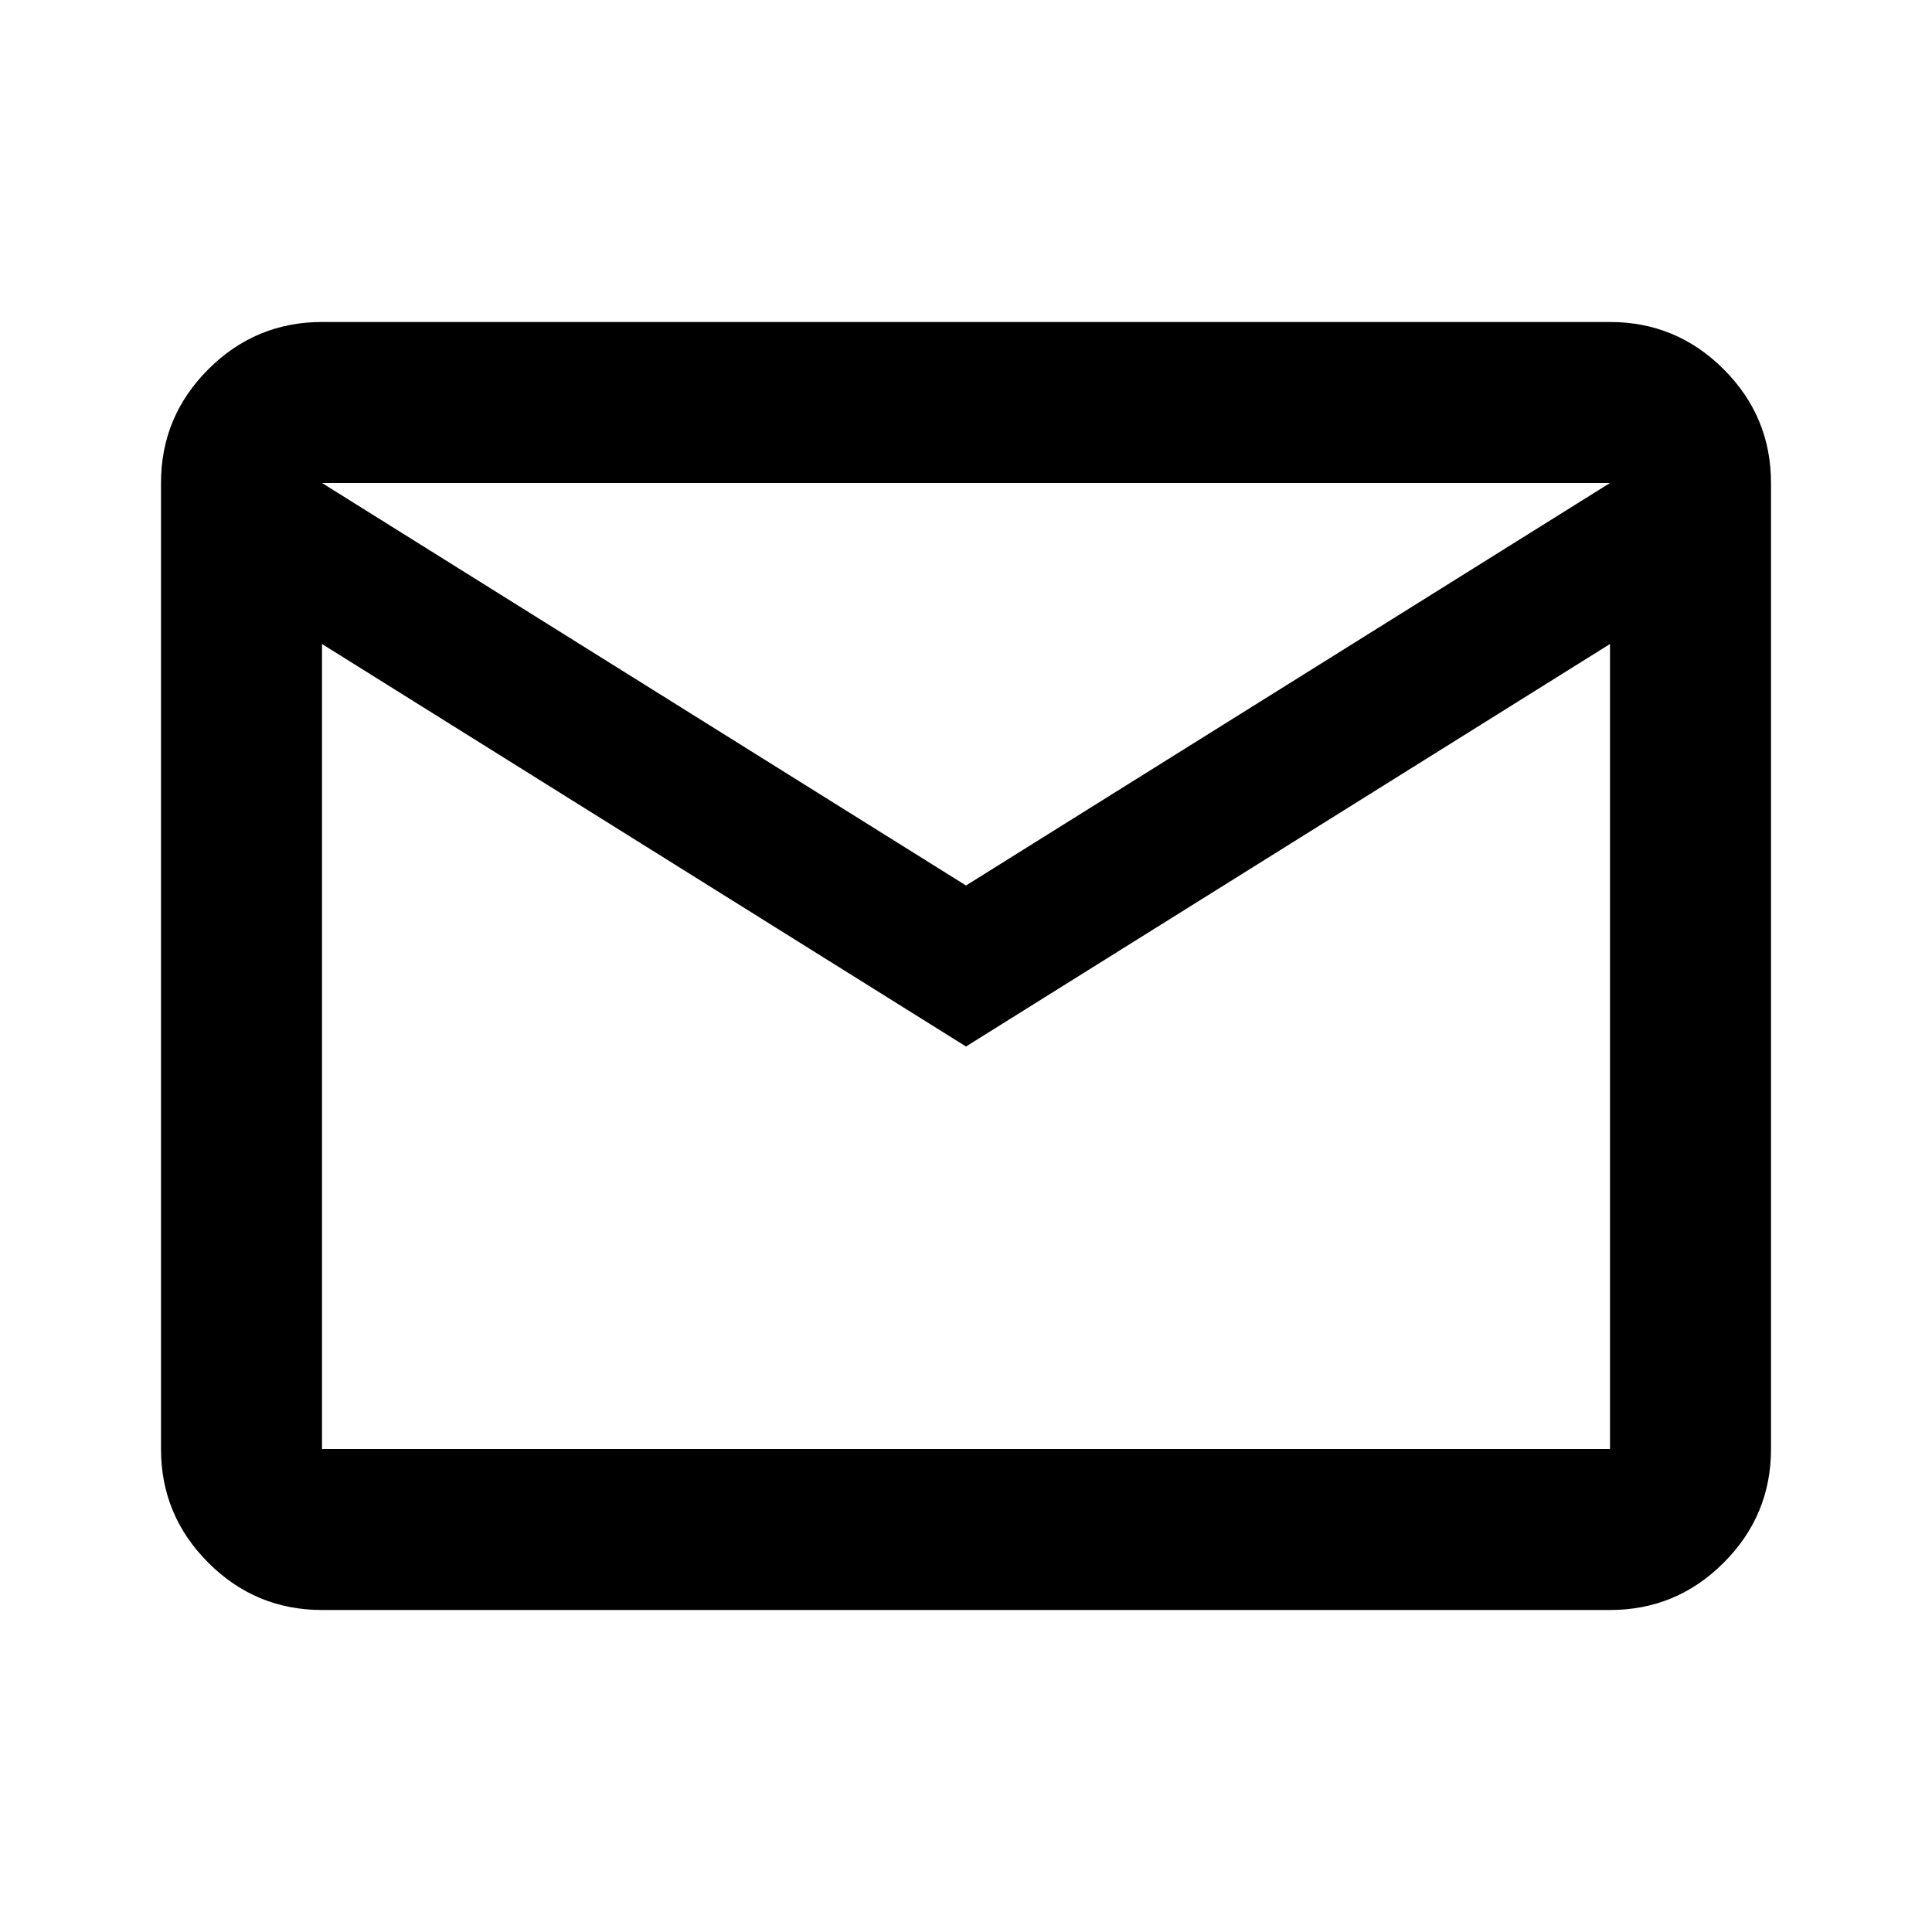
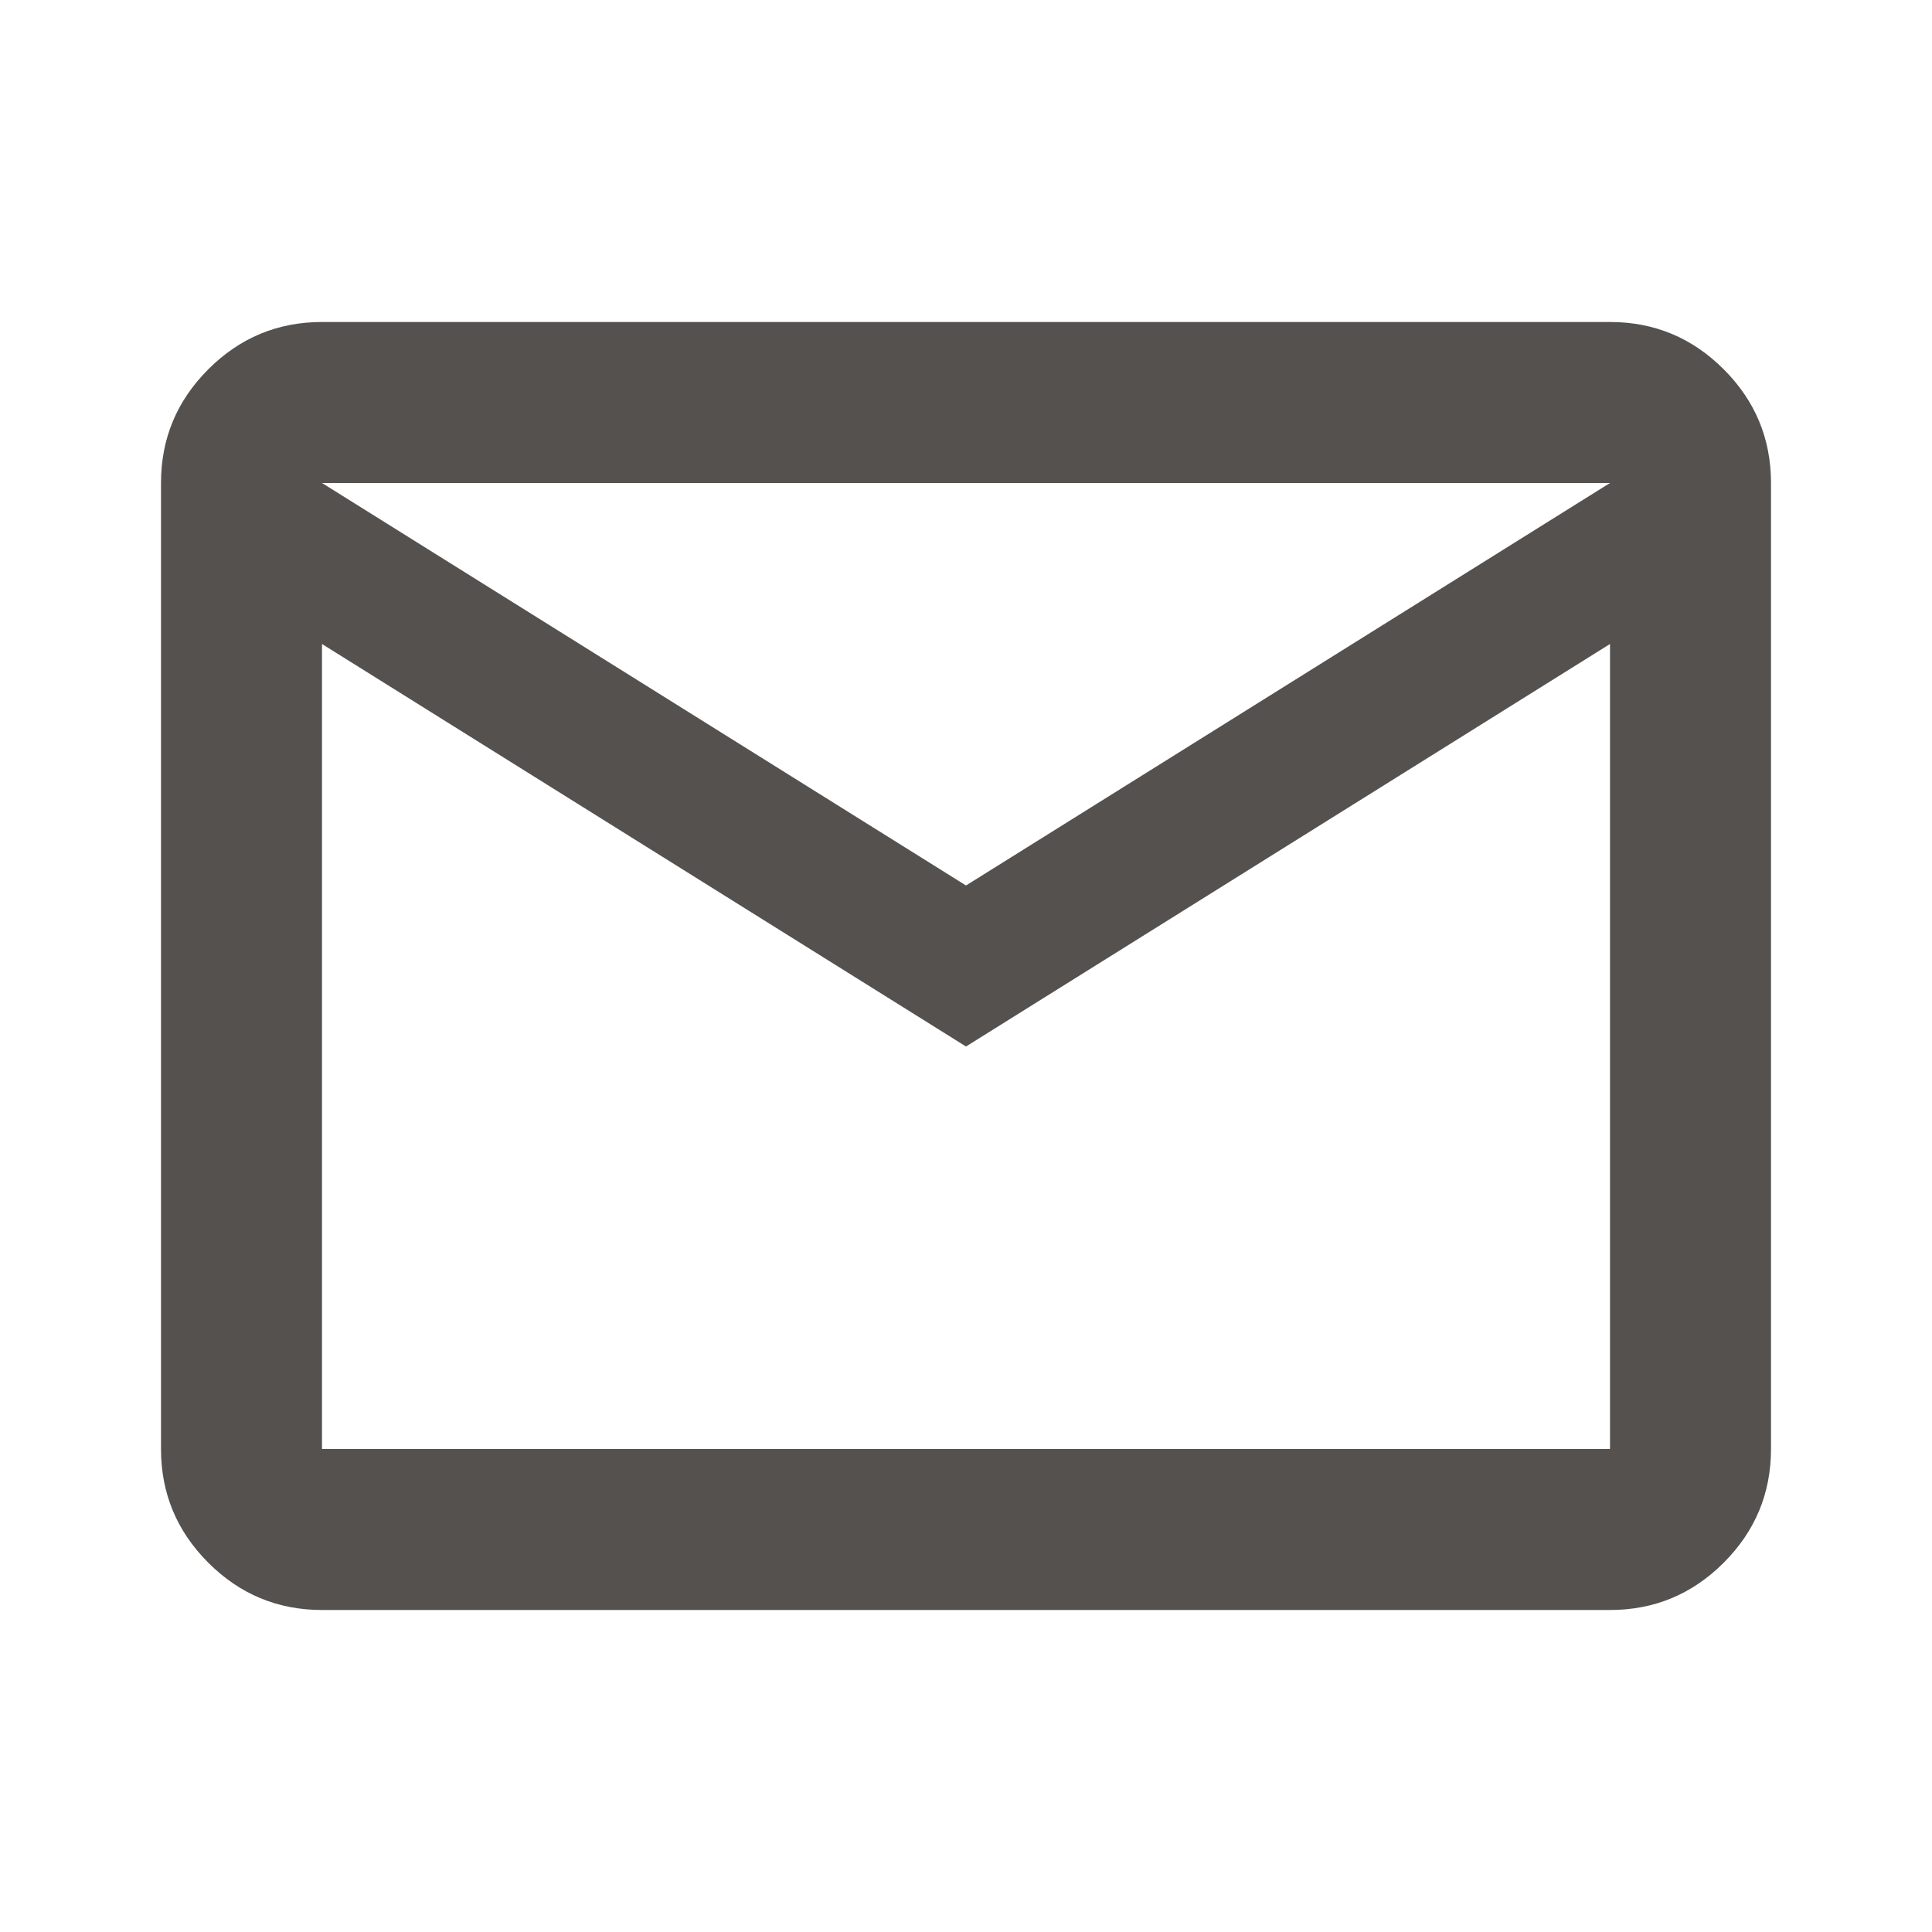
- <svg xmlns="http://www.w3.org/2000/svg" height="24" viewBox="0 -960 960 960" width="24">
-   <style>
-  .maill{
-    fill: #54514e;
- }
- </style>
+ <svg xmlns="http://www.w3.org/2000/svg" height="24" viewBox="0 -960 960 960" width="24" fill="#54514e">
  <path d="M160-160q-33 0-56.5-23.5T80-240v-480q0-33 23.5-56.5T160-800h640q33 0 56.5 23.5T880-720v480q0 33-23.5 56.5T800-160H160Zm320-280L160-640v400h640v-400L480-440Zm0-80 320-200H160l320 200ZM160-640v-80 480-400Z" />
</svg>
